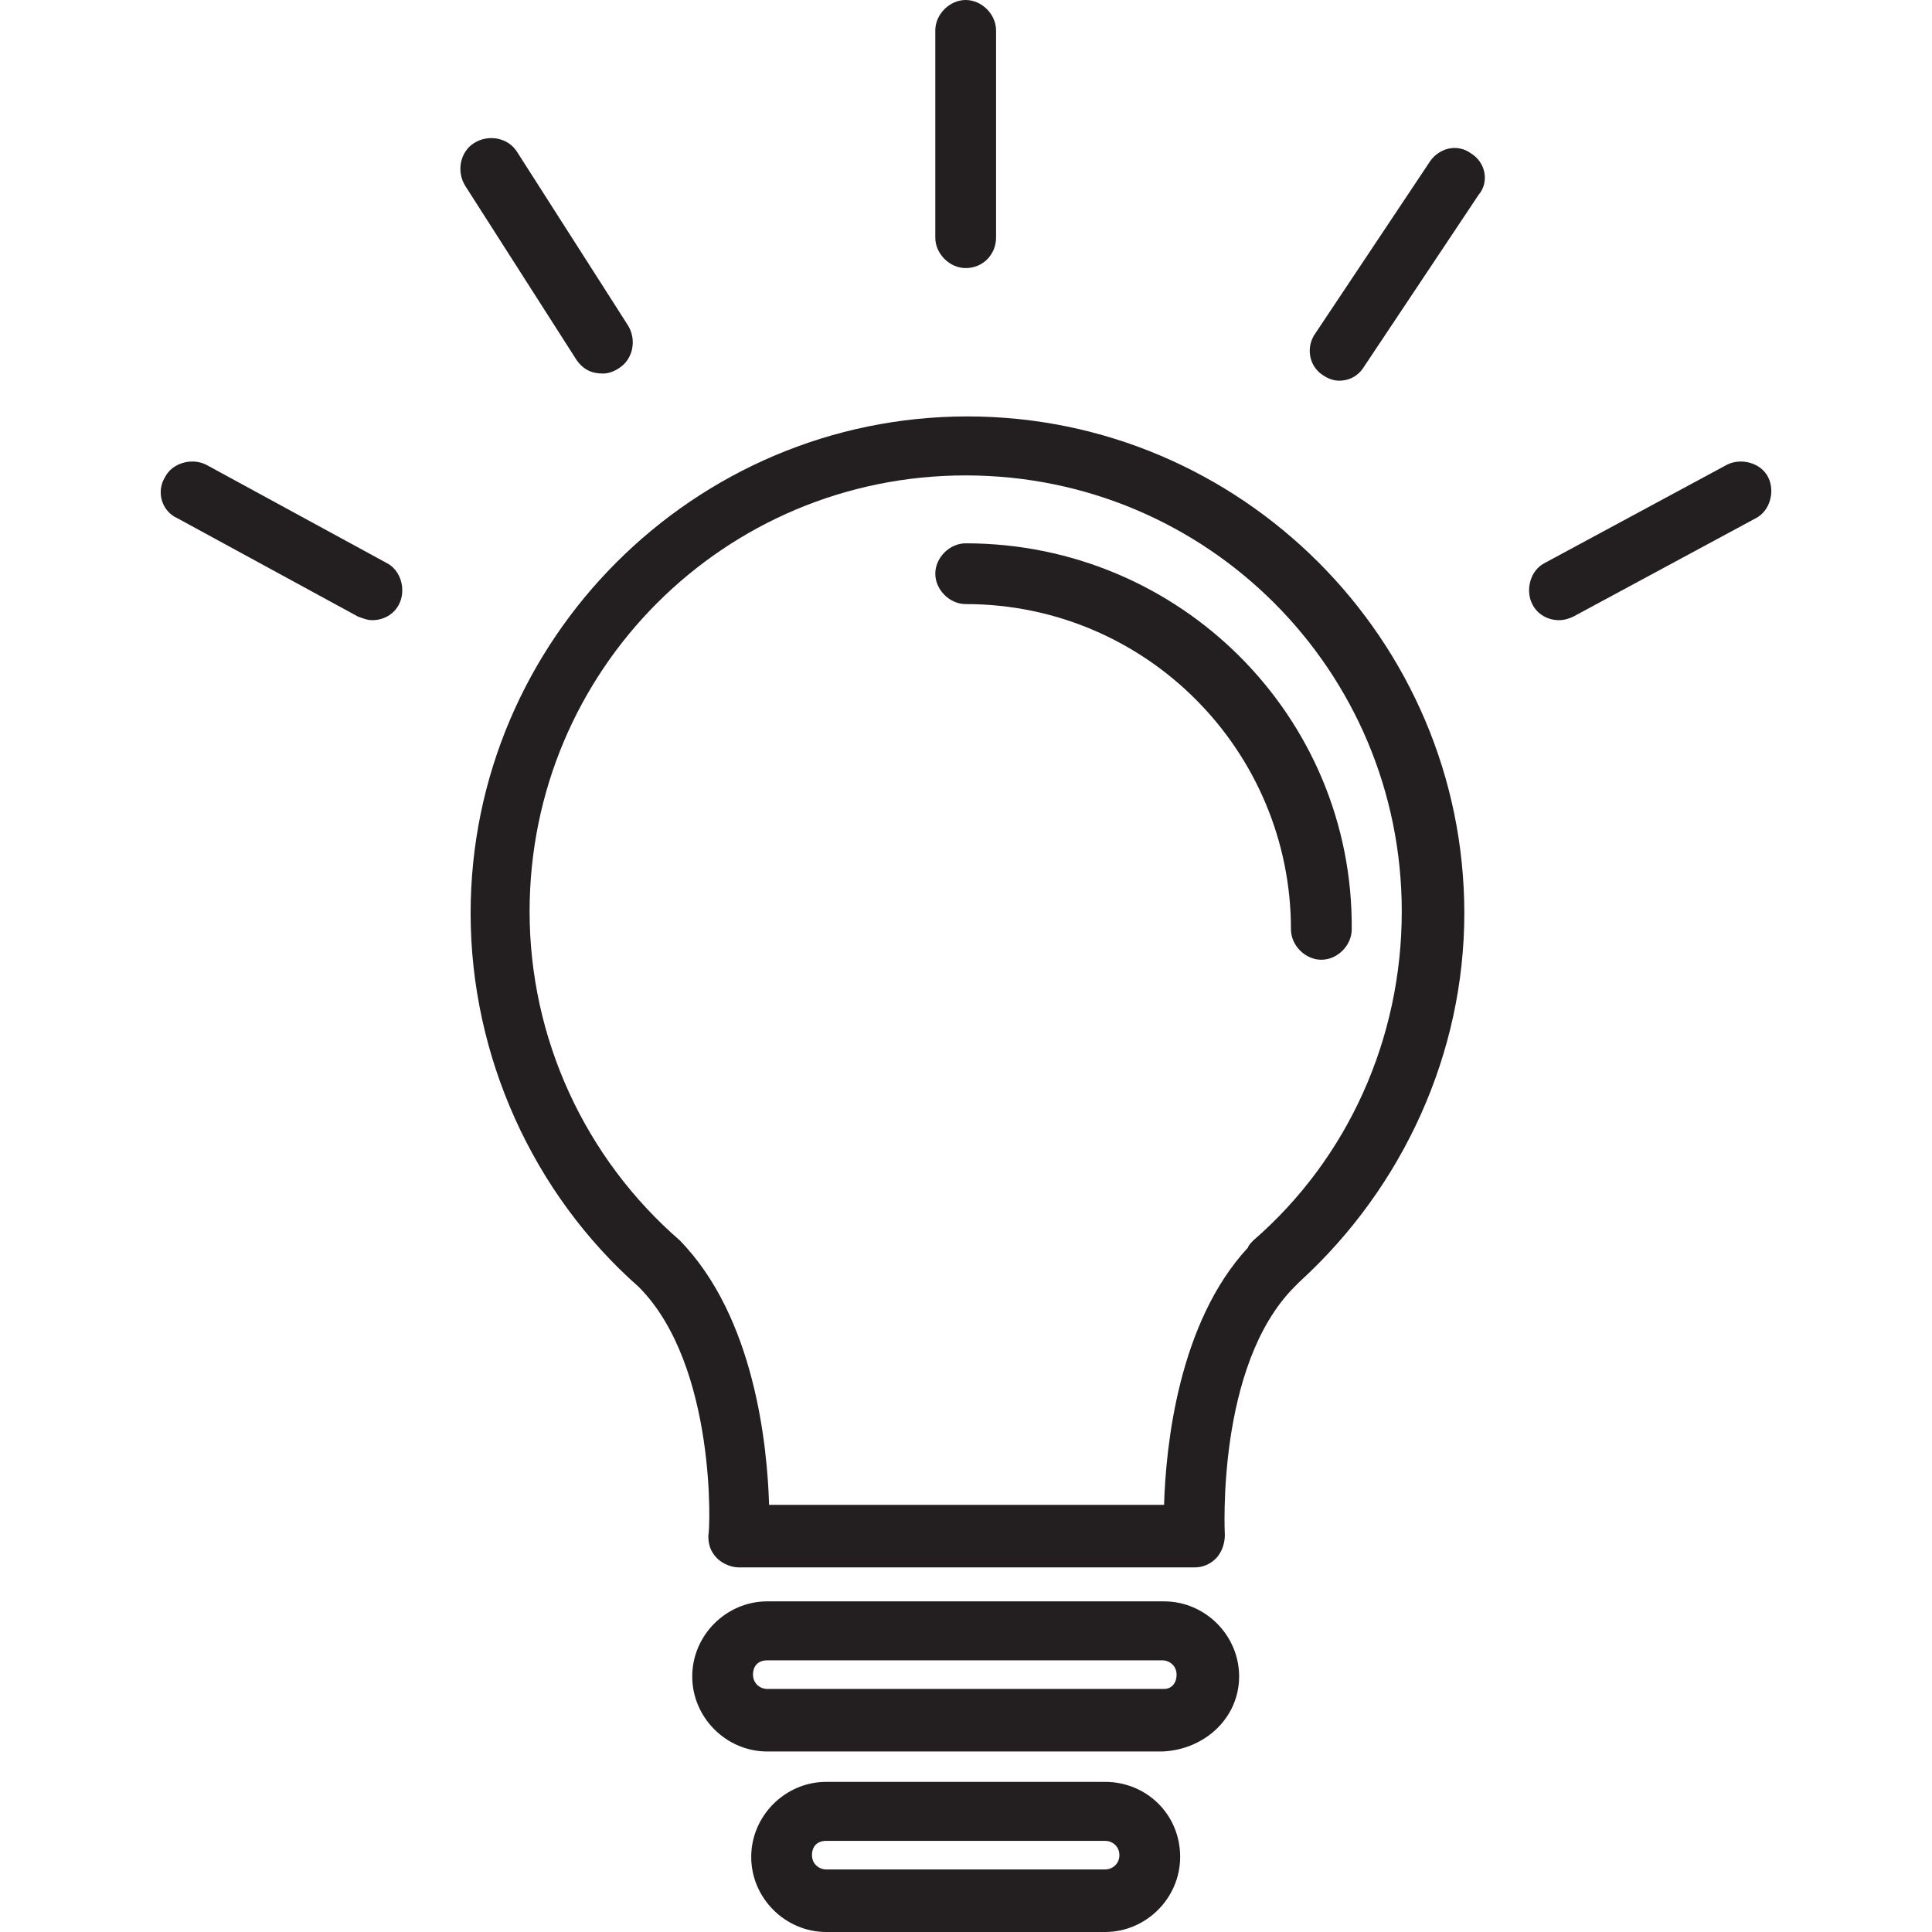
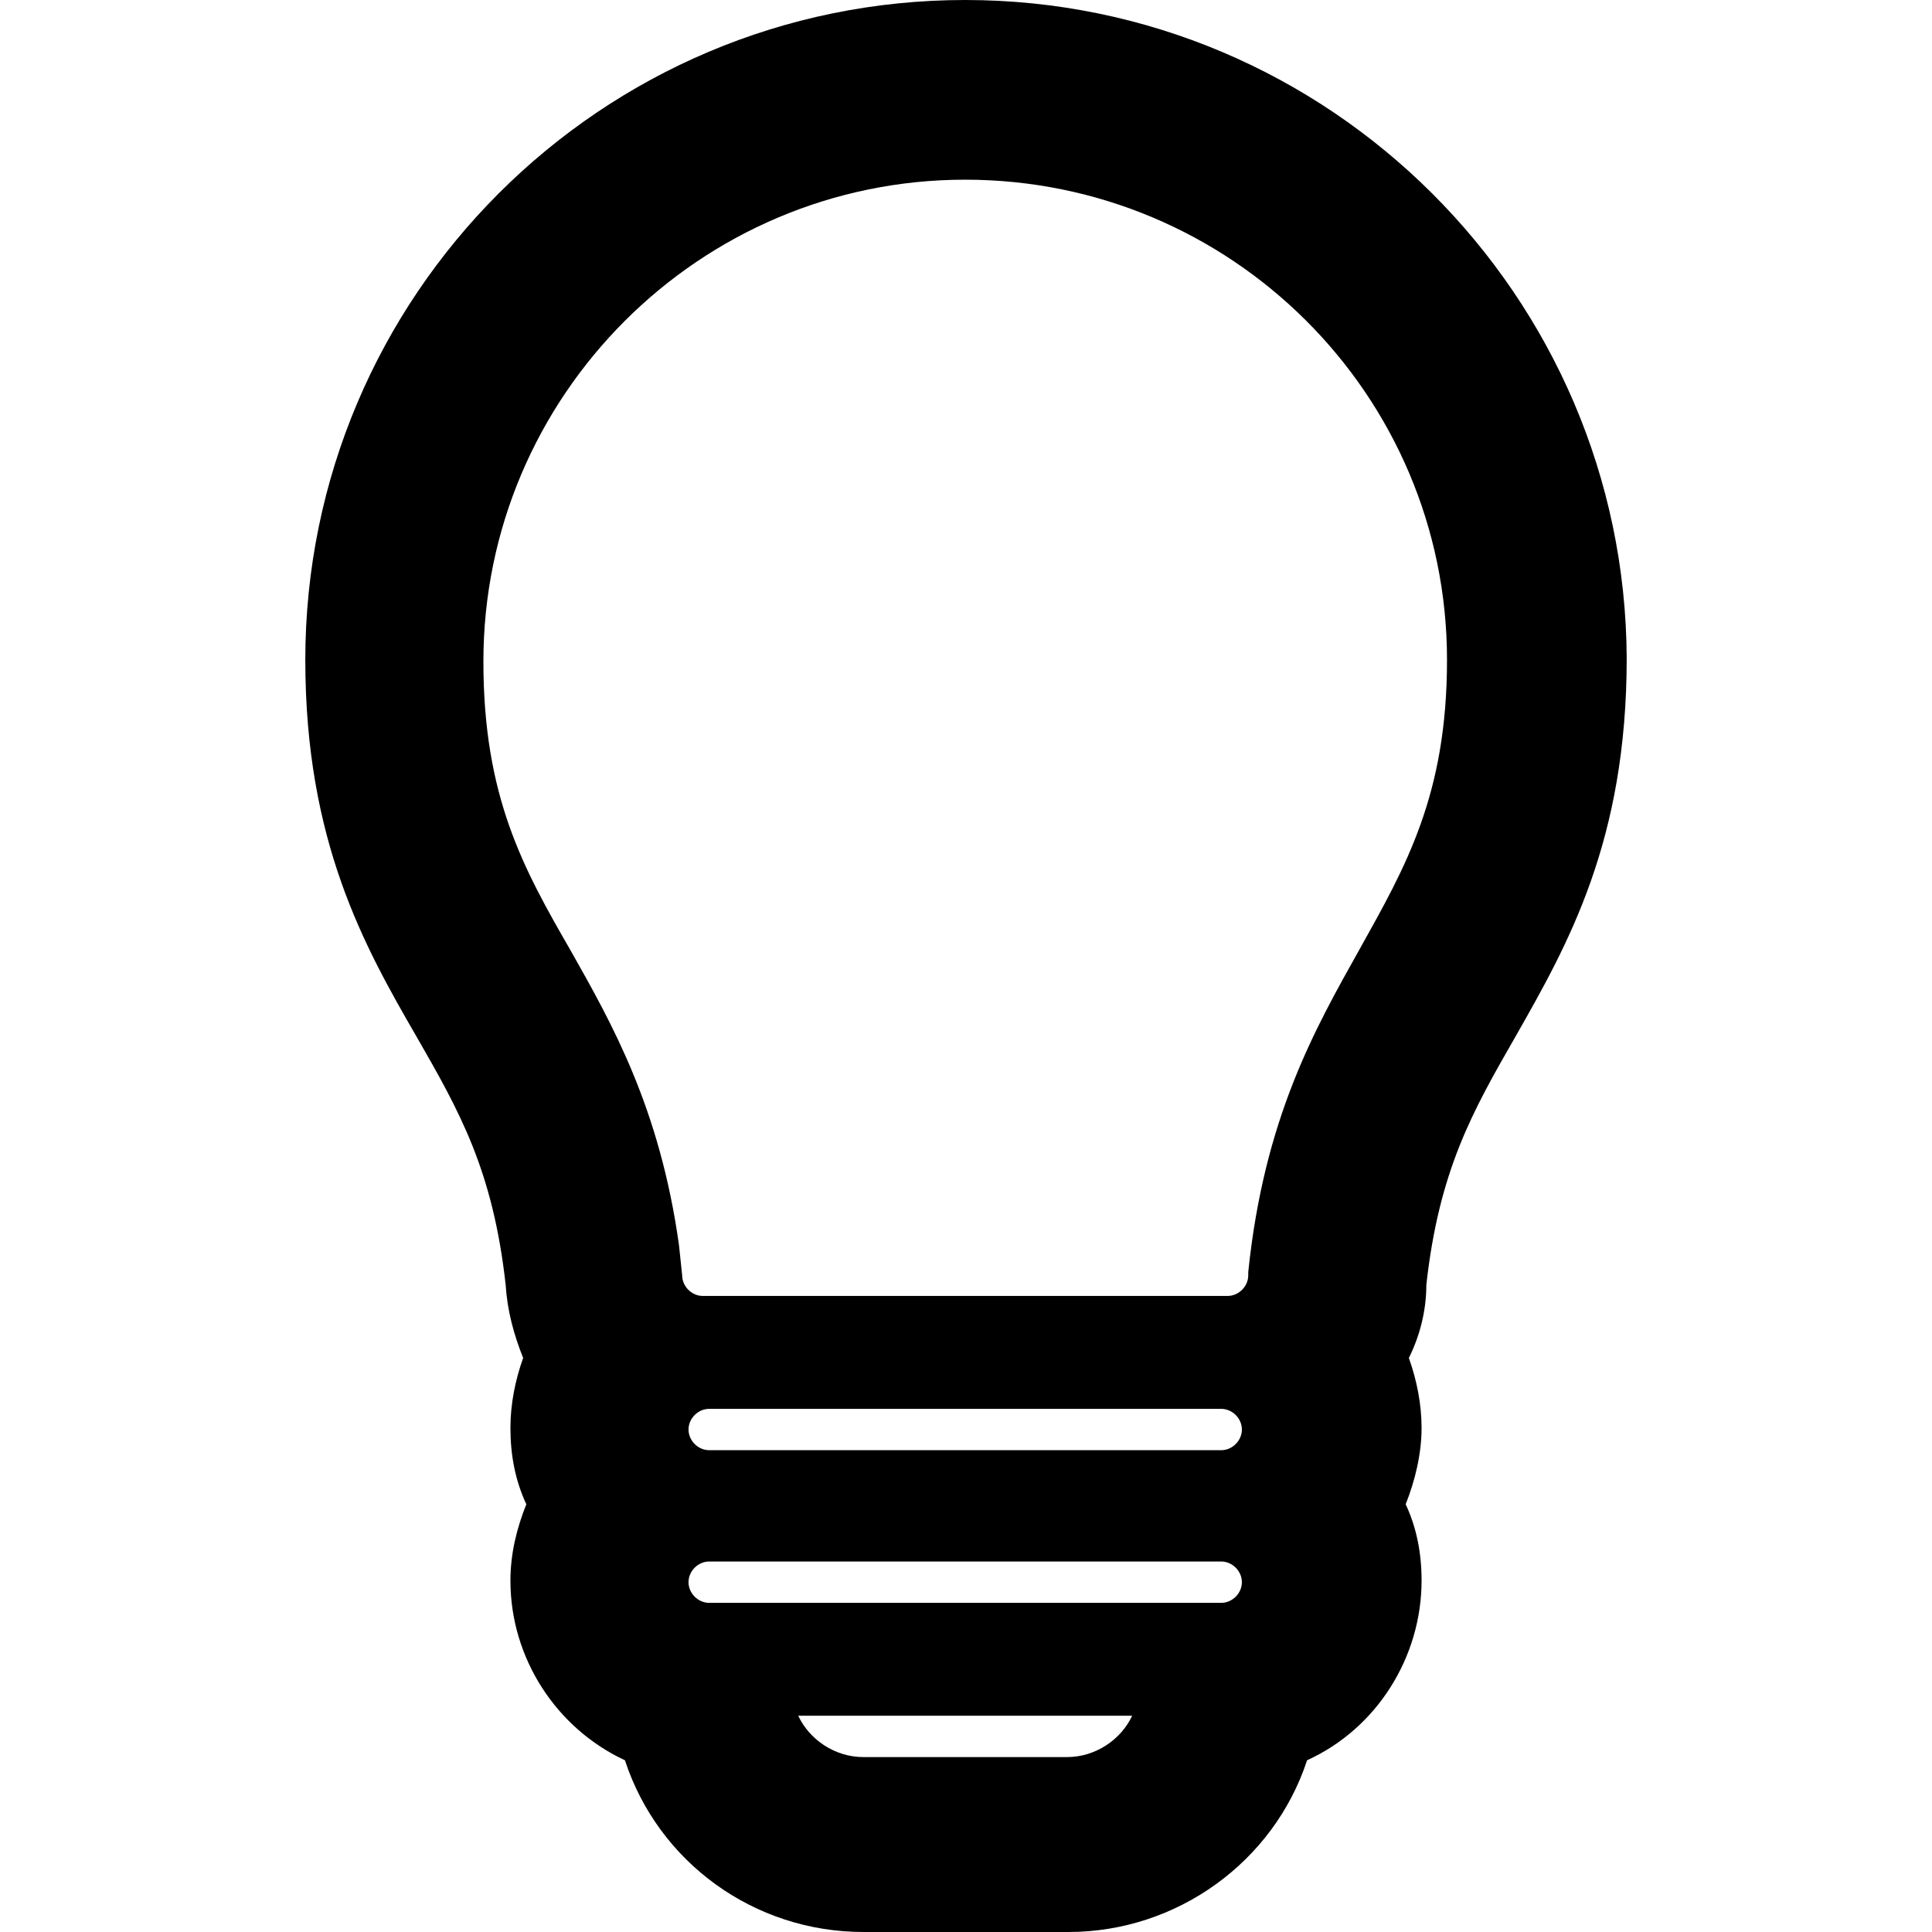
- <svg xmlns="http://www.w3.org/2000/svg" version="1.1" id="Capa_1" x="0px" y="0px" viewBox="0 0 432.4 432.4" style="enable-background:new 0 0 432.4 432.4;" xml:space="preserve">
+ <svg xmlns="http://www.w3.org/2000/svg" version="1.1" id="Capa_1" x="0px" y="0px" width="580.922px" height="580.922px" viewBox="0 0 580.922 580.922" style="enable-background:new 0 0 580.922 580.922;" xml:space="preserve">
  <g>
    <g>
-       <g>
-         <path style="fill:#231F20;" d="M216.529,93.2c-61.2,0-111.2,50-111.2,111.2c0,32,14,62.8,37.6,83.6c17.6,17.6,16,55.2,15.6,55.6     c0,2,0.4,3.6,2,5.2c1.2,1.2,3.2,2,4.8,2h102c2,0,3.6-0.8,4.8-2c1.2-1.2,2-3.2,2-5.2c0-0.4-2-38,15.6-55.6     c0.4-0.4,0.8-0.8,1.2-1.2c23.2-21.2,36.8-51.2,36.8-82.4C327.729,143.2,277.729,93.2,216.529,93.2z M280.529,277.6     c-0.4,0.4-1.2,1.2-1.2,1.6c-15.6,16.8-18.4,44.4-18.8,57.6h-88.4c-0.4-13.2-3.2-42-20-59.2c-21.2-18.4-33.6-45.2-33.6-73.6     c0-54,43.6-97.6,97.6-97.6s97.6,43.6,97.6,97.6C313.729,232.4,301.729,259.2,280.529,277.6z" />
-         <path style="fill:#231F20;" d="M216.129,121.6c-3.6,0-6.8,3.2-6.8,6.8c0,3.6,3.2,6.8,6.8,6.8c40.4,0,72.8,32.8,72.8,72.8     c0,3.6,3.2,6.8,6.8,6.8c3.6,0,6.8-3.2,6.8-6.8C302.929,160.4,264.129,121.6,216.129,121.6z" />
-         <path style="fill:#231F20;" d="M260.529,358.4h-88.8c-9.2,0-16.8,7.6-16.8,16.8s7.6,16.8,16.8,16.8h88.4     c9.6-0.4,17.2-7.6,17.2-16.8C277.329,366,269.729,358.4,260.529,358.4z M260.529,378h-88.8c-1.6,0-3.2-1.2-3.2-3.2     s1.2-3.2,3.2-3.2h88.4c1.6,0,3.2,1.2,3.2,3.2S262.129,378,260.529,378z" />
-         <path style="fill:#231F20;" d="M247.329,398.8h-62.4c-9.2,0-16.8,7.6-16.8,16.8s7.6,16.8,16.8,16.8h62.4     c9.2,0,16.8-7.6,16.8-16.8C264.129,406,256.529,398.8,247.329,398.8z M247.329,418.4h-62.4c-1.6,0-3.2-1.2-3.2-3.2     s1.2-3.2,3.2-3.2h62.4c1.6,0,3.2,1.2,3.2,3.2S248.929,418.4,247.329,418.4z" />
-         <path style="fill:#231F20;" d="M216.129,60c4,0,6.8-3.2,6.8-6.8V6.8c0-3.6-3.2-6.8-6.8-6.8c-3.6,0-6.8,3.2-6.8,6.8v46.4     C209.329,56.8,212.529,60,216.129,60z" />
-         <path style="fill:#231F20;" d="M329.329,34.4c-3.2-2.4-7.2-1.2-9.2,1.6l-25.6,38.4c-2.4,3.2-1.6,7.6,1.6,9.6     c1.2,0.8,2.4,1.2,3.6,1.2c2.4,0,4.4-1.2,5.6-3.2l25.6-38.4C333.329,40.8,332.529,36.4,329.329,34.4z" />
-         <path style="fill:#231F20;" d="M134.929,83.6c1.2,0,2.4-0.4,3.6-1.2c3.2-2,4-6.4,2-9.6l-24.8-38.8c-2-3.2-6.4-4-9.6-2     s-4,6.4-2,9.6l24.8,38.8C130.529,82.8,132.529,83.6,134.929,83.6z" />
-         <path style="fill:#231F20;" d="M86.529,126l-40.4-22c-3.2-1.6-7.6-0.4-9.2,2.8c-2,3.2-0.8,7.6,2.8,9.2l40.4,22     c1.2,0.4,2,0.8,3.2,0.8c2.4,0,4.8-1.2,6-3.6C90.929,132,89.729,127.6,86.529,126z" />
-         <path style="fill:#231F20;" d="M395.729,106.8c-1.6-3.2-6-4.4-9.2-2.8l-40.8,22c-3.2,1.6-4.4,6-2.8,9.2c1.2,2.4,3.6,3.6,6,3.6     c1.2,0,2.4-0.4,3.2-0.8l40.8-22C396.129,114.4,397.329,110,395.729,106.8z" />
-       </g>
+       <path d="M290.222,0C180.731,0,91.8,88.931,91.8,198.422c0,54.506,17.69,86.062,33.469,113.315l0,0    c12.909,22.472,22.95,40.163,26.775,74.588c0.478,7.649,2.391,14.821,5.259,21.993c-2.391,6.694-3.825,13.866-3.825,21.038    c0,8.128,1.434,15.778,4.781,22.95c-2.869,7.172-4.781,14.821-4.781,22.949c0,23.429,13.866,44.466,34.425,54.028    c10.041,30.601,38.728,51.638,71.719,51.638H321.3c32.513,0,61.678-21.037,71.719-51.638    c21.037-9.562,34.425-31.078,34.425-54.028c0-8.128-1.435-15.777-4.781-22.949c2.869-7.172,4.781-15.301,4.781-22.95    c0-7.172-1.435-14.344-3.825-21.038c3.348-6.693,5.26-14.344,5.26-21.993c3.825-34.425,13.865-52.116,26.775-74.588    c15.777-27.731,33.469-58.809,33.469-113.793C488.644,88.931,399.712,0,290.222,0z M340.425,515.896    c-3.347,7.172-10.997,12.432-19.604,12.432h-61.2c-8.606,0-16.256-5.26-19.603-12.432H340.425z M207.028,429.834    c0-3.347,2.869-6.215,6.216-6.215H367.2c3.347,0,6.215,2.868,6.215,6.215c0,3.348-2.868,6.216-6.215,6.216H213.244    C209.896,436.05,207.028,433.182,207.028,429.834z M375.328,382.5L375.328,382.5v0.956c0,3.347-2.869,6.216-6.216,6.216H211.331    c-3.347,0-6.216-2.869-6.216-6.216l-0.956-9.084c-5.737-41.119-20.081-66.46-32.513-88.453    c-14.344-24.863-26.297-46.378-26.297-87.019c0-79.847,65.025-144.872,144.872-144.872s144.872,64.547,144.872,144.394    c0,40.641-12.432,62.156-26.297,87.019C395.409,309.347,380.109,336.122,375.328,382.5z M213.244,469.519H367.2    c3.347,0,6.215,2.869,6.215,6.216s-2.868,6.216-6.215,6.216H213.244c-3.347,0-6.216-2.869-6.216-6.216    S209.896,469.519,213.244,469.519z" />
    </g>
  </g>
  <g>
</g>
  <g>
</g>
  <g>
</g>
  <g>
</g>
  <g>
</g>
  <g>
</g>
  <g>
</g>
  <g>
</g>
  <g>
</g>
  <g>
</g>
  <g>
</g>
  <g>
</g>
  <g>
</g>
  <g>
</g>
  <g>
</g>
</svg>
